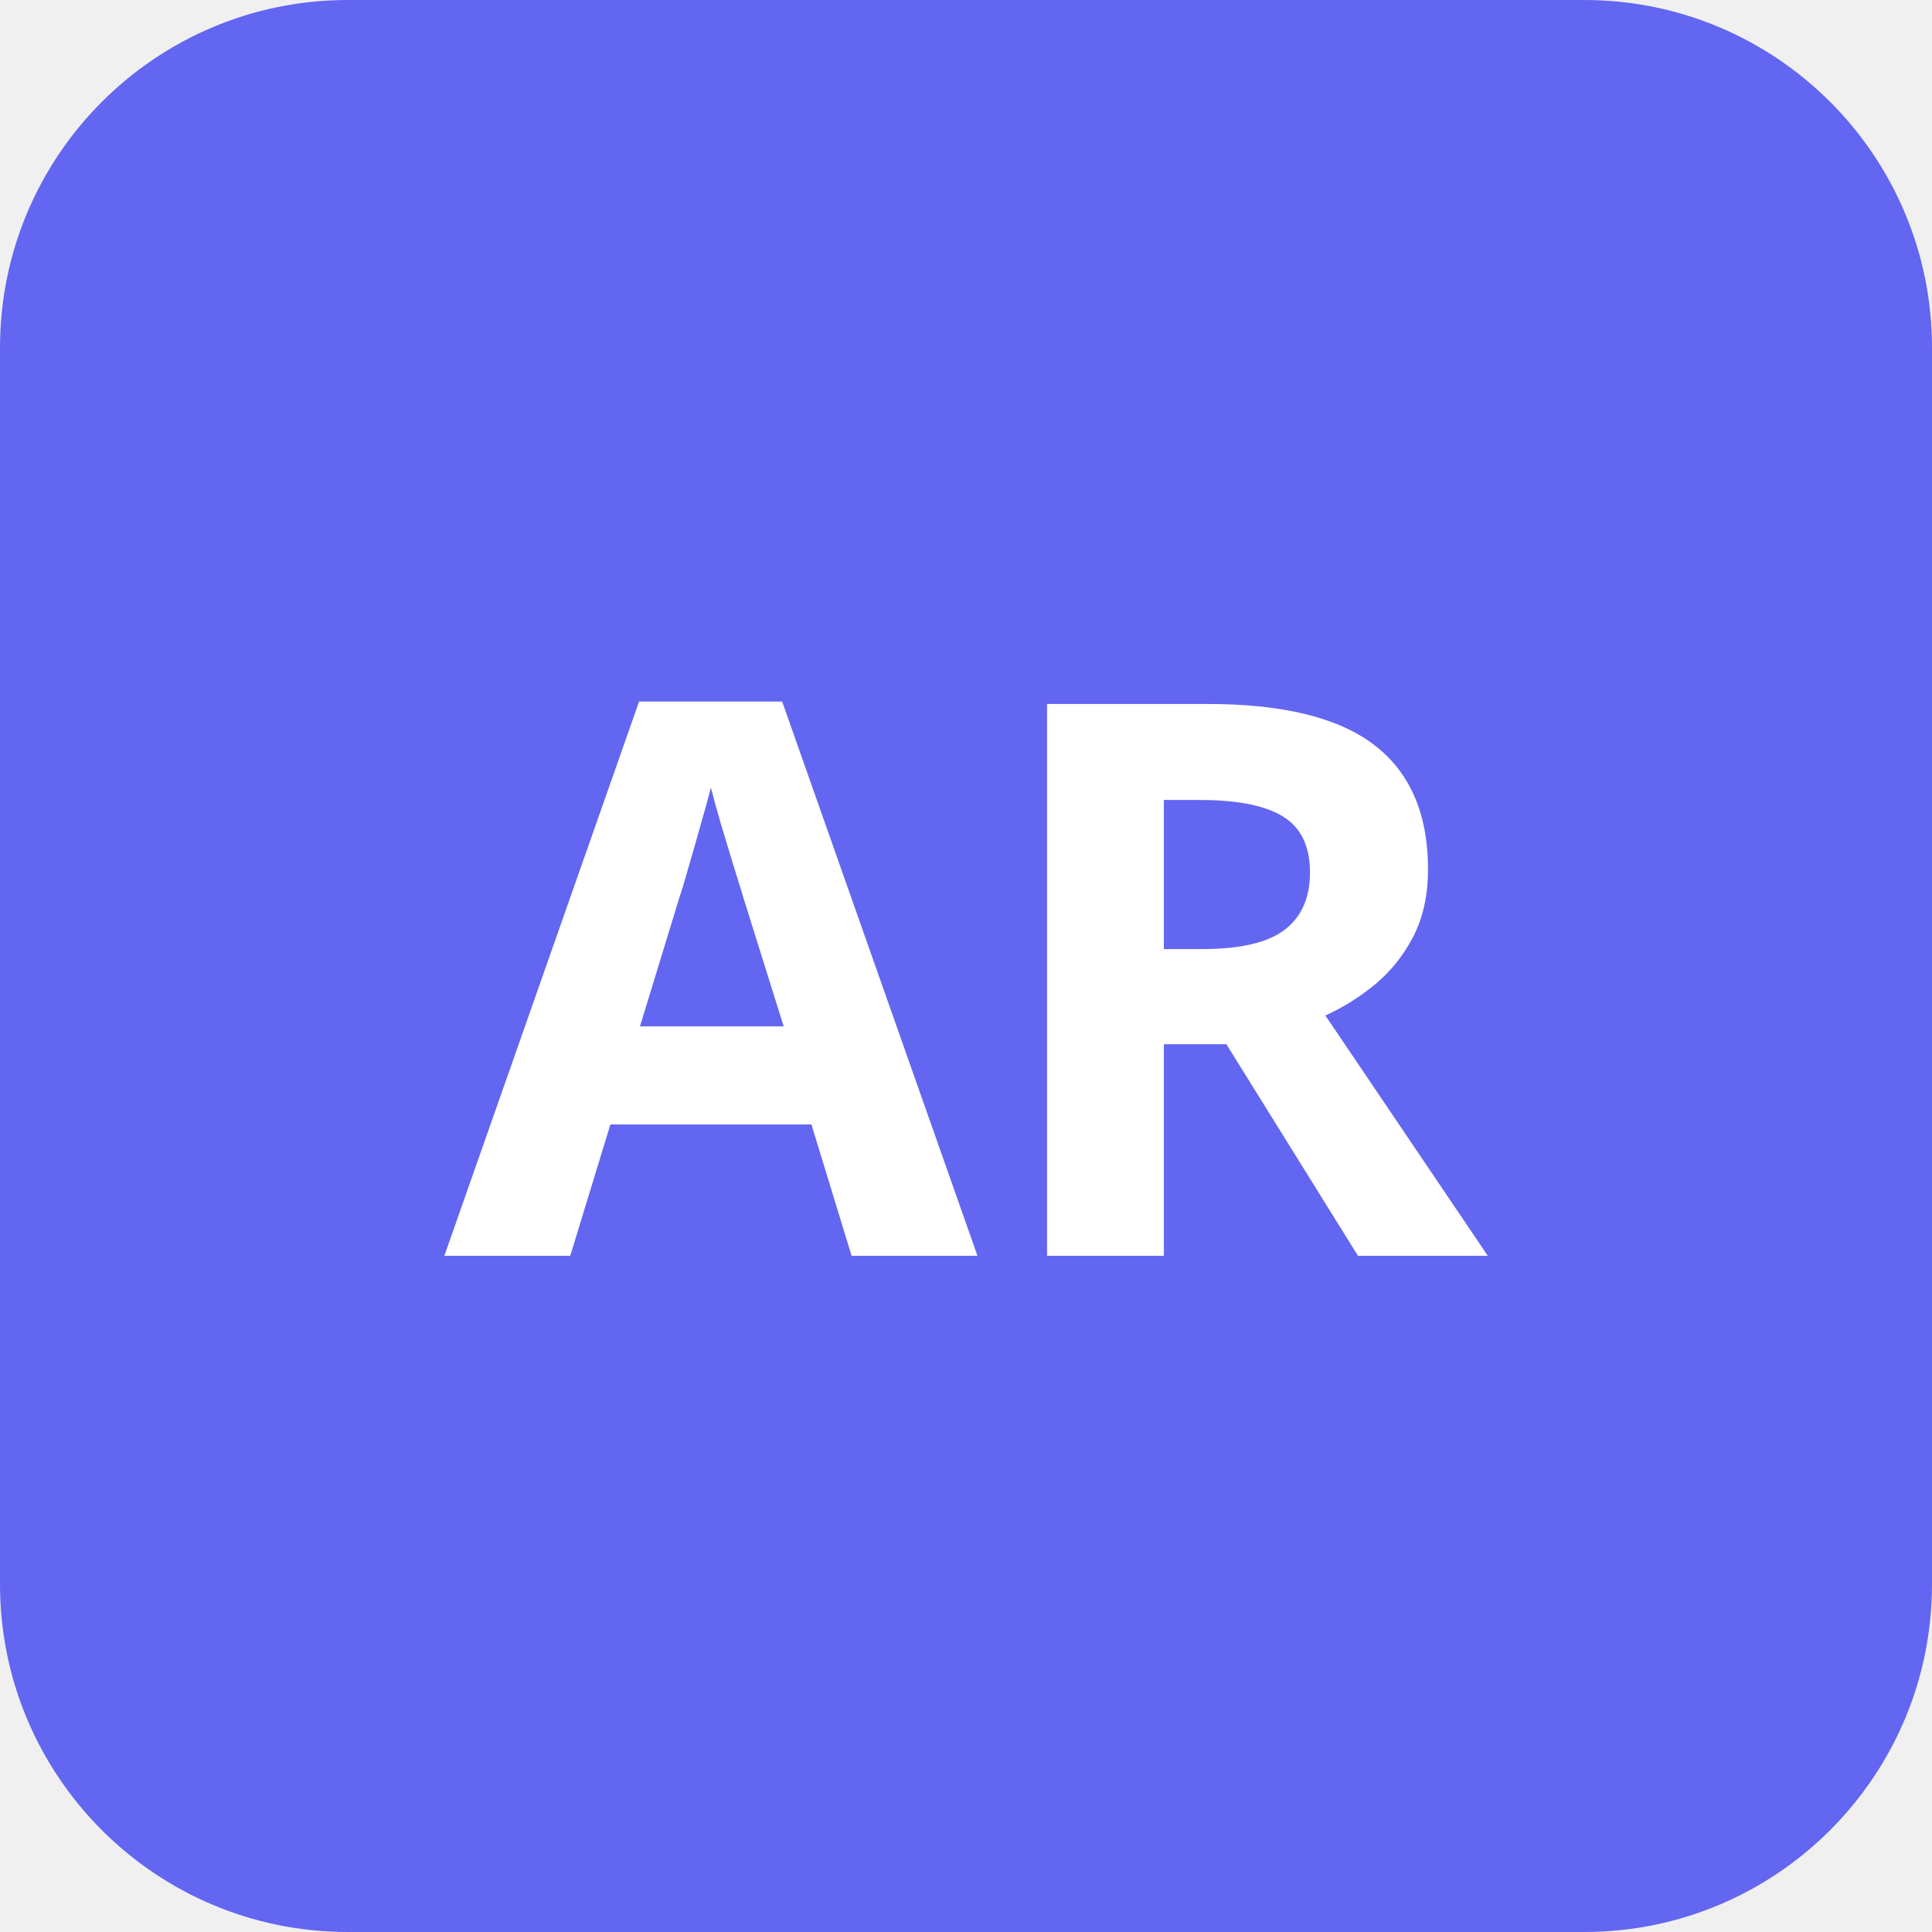
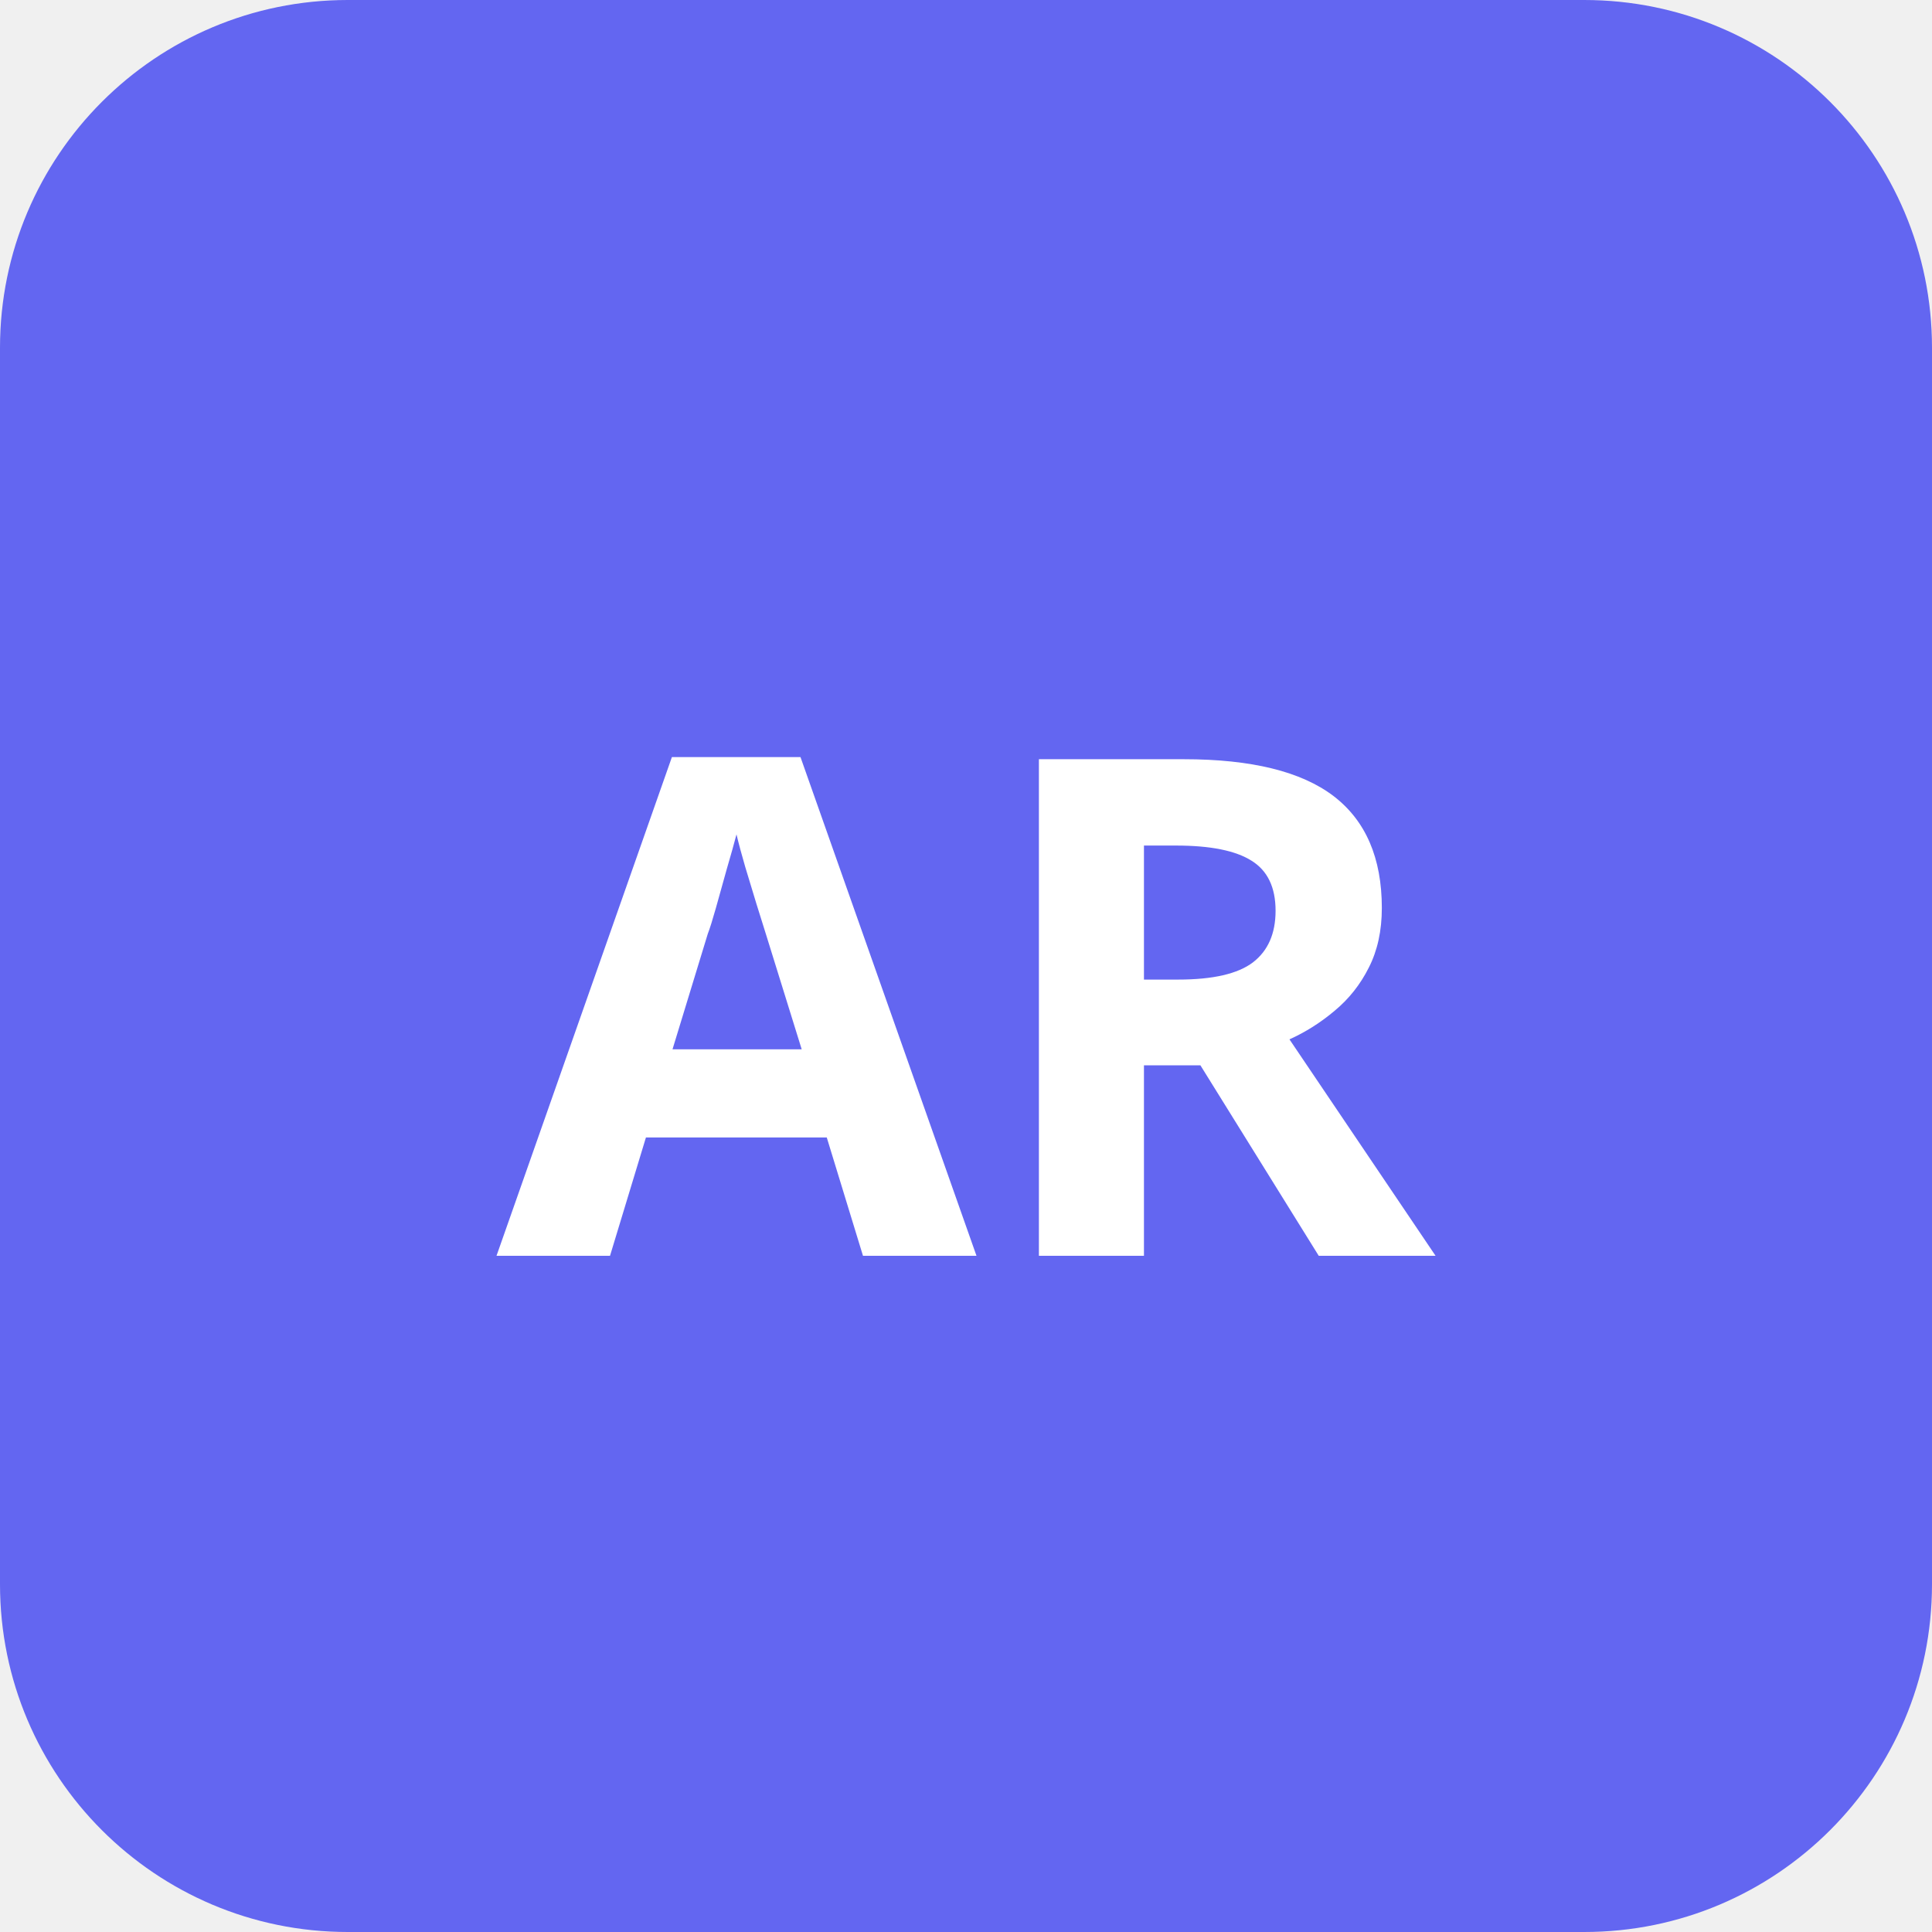
<svg xmlns="http://www.w3.org/2000/svg" viewBox="0 0 100 100">
  <rect width="100" height="100" rx="18" fill="#6366f1" />
-   <text x="50" y="65" font-family="system-ui" font-size="40" font-weight="700" fill="white" text-anchor="middle">AR</text>
+   <text x="50" y="65" font-family="system-ui" font-size="36" font-weight="700" fill="white" text-anchor="middle">AR</text>
</svg>
